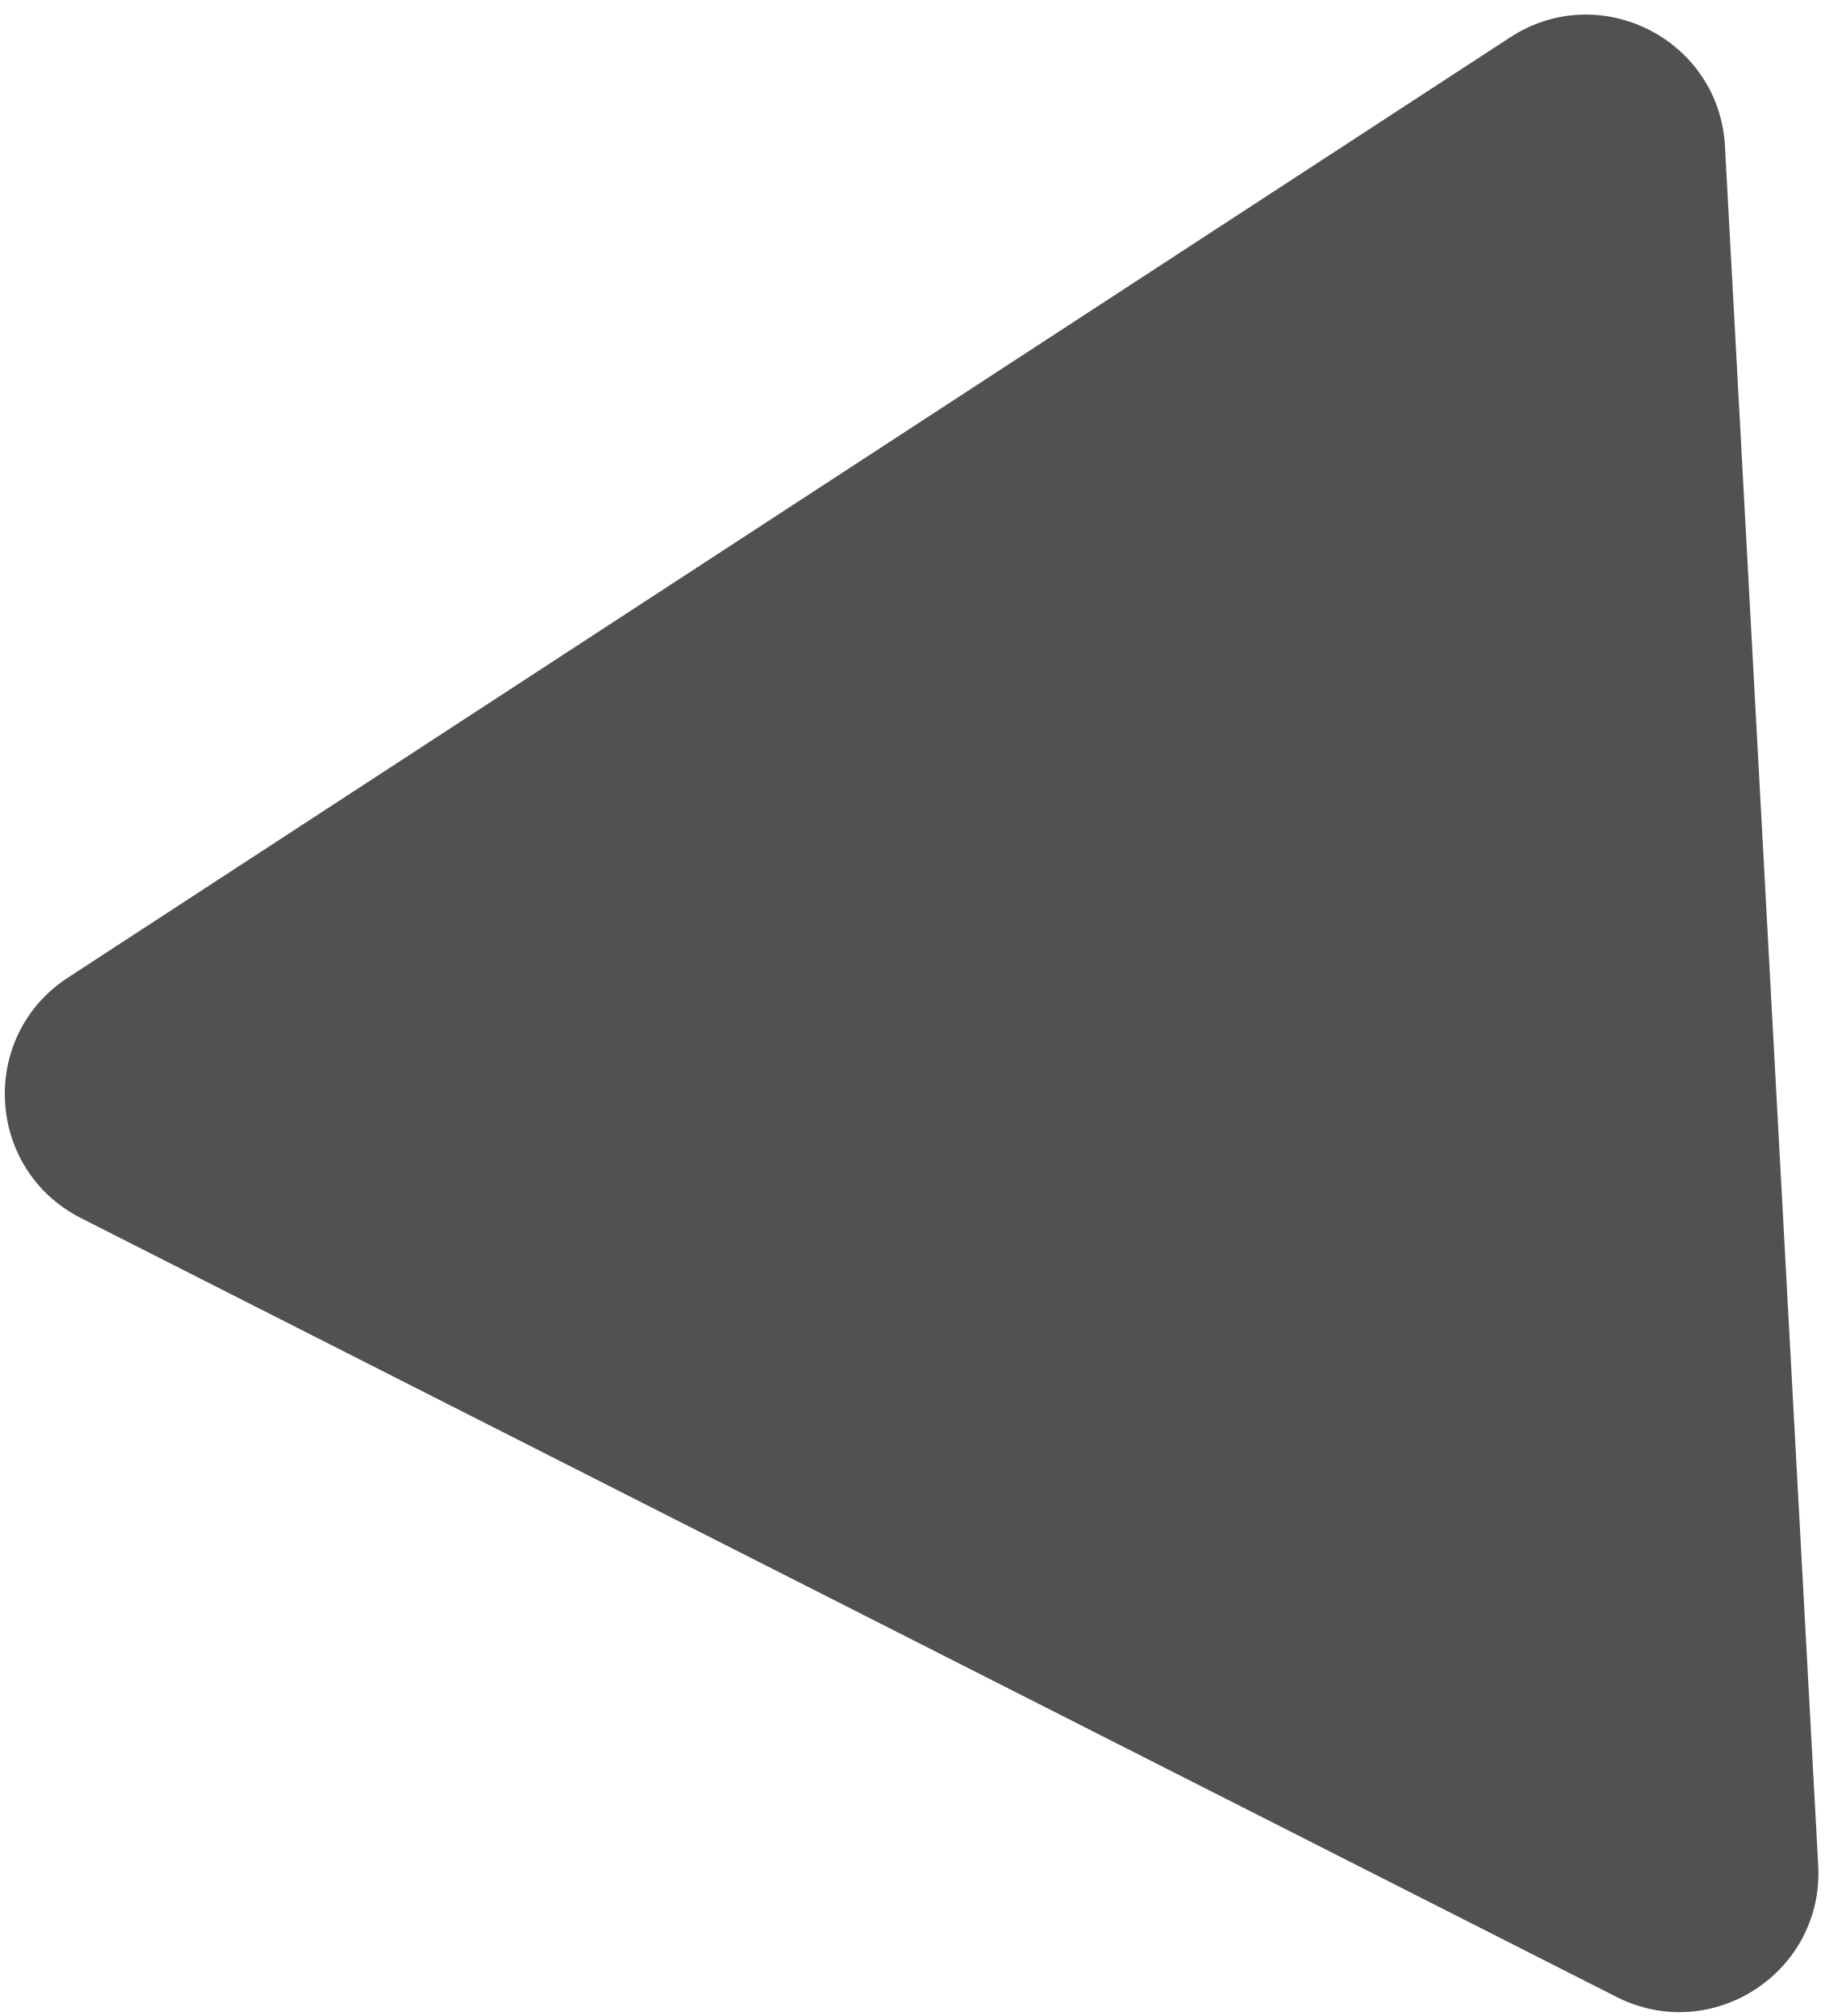
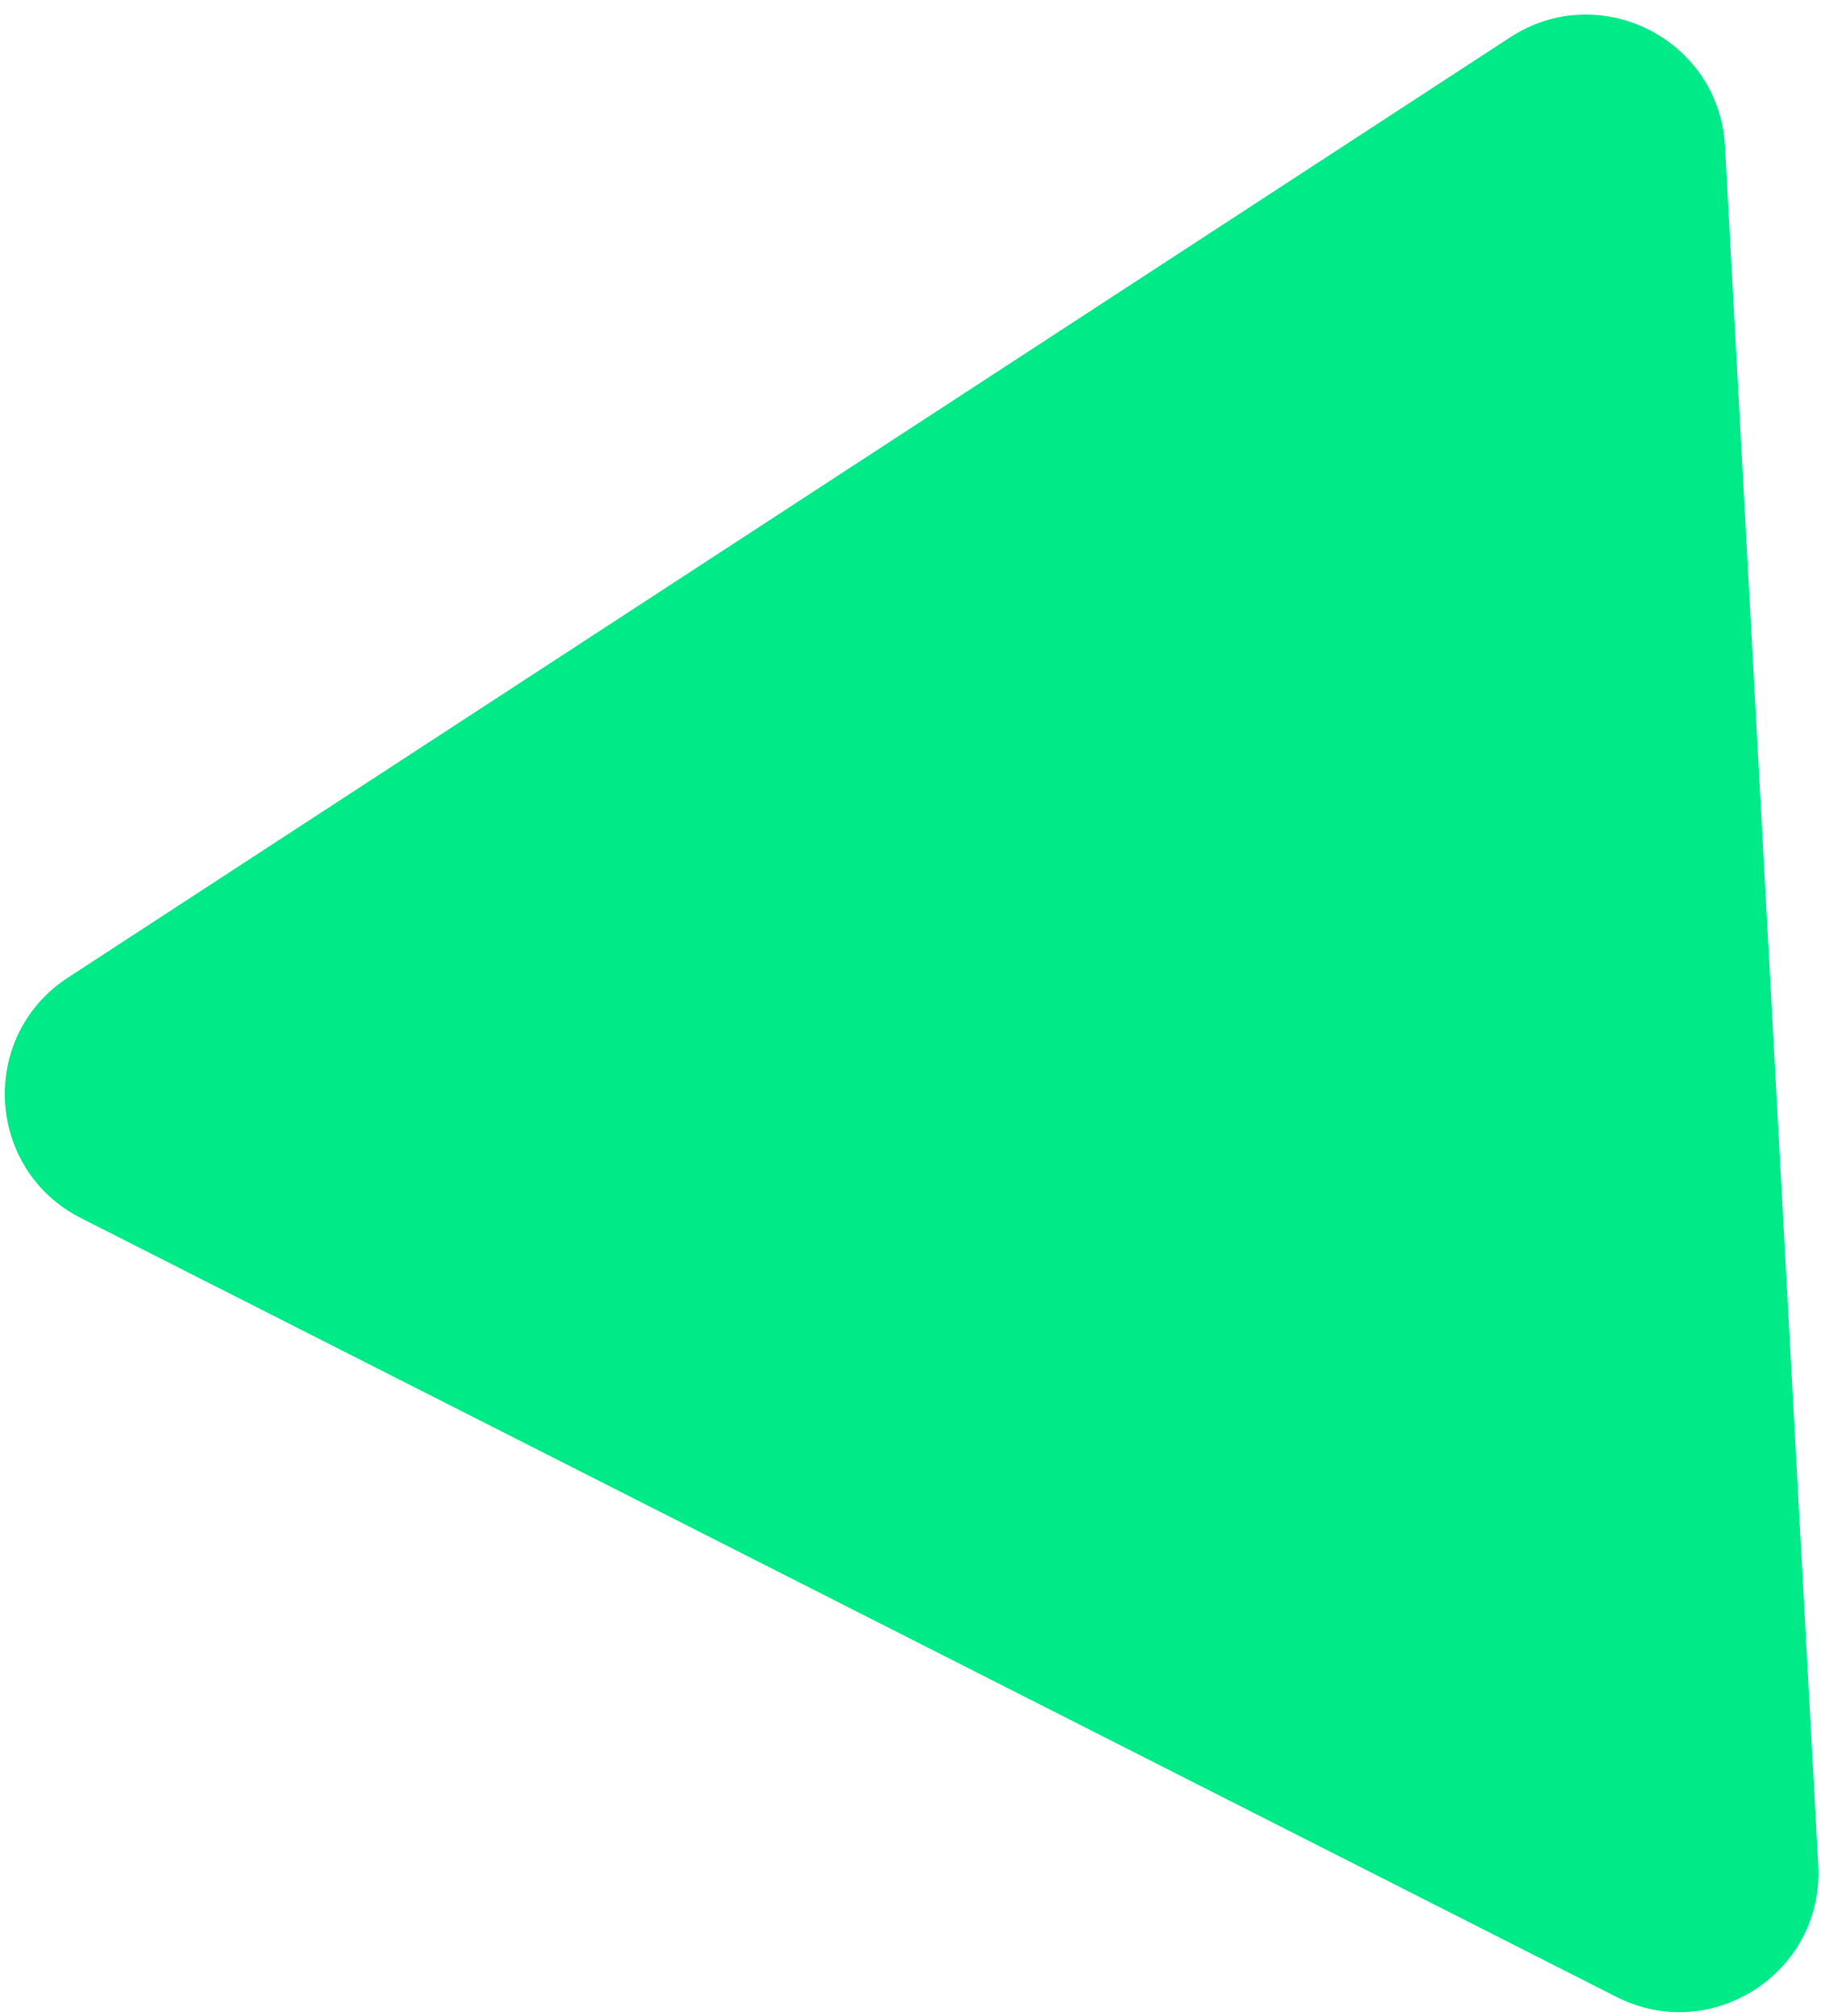
<svg xmlns="http://www.w3.org/2000/svg" width="105" height="116" viewBox="0 0 105 116" fill="none">
-   <path d="M86.891 2.147C92.049 -1.216 98.915 2.266 99.248 8.415L104.613 107.333C104.946 113.482 98.498 117.687 93.005 114.901L4.658 70.088C-0.834 67.302 -1.251 59.615 3.908 56.252L86.891 2.147Z" fill="#515151" />
+   <path d="M86.891 2.147C92.049 -1.216 98.915 2.266 99.248 8.415L104.613 107.333C104.946 113.482 98.498 117.687 93.005 114.901L4.658 70.088C-0.834 67.302 -1.251 59.615 3.908 56.252L86.891 2.147Z" fill="#01EA88" />
</svg>
